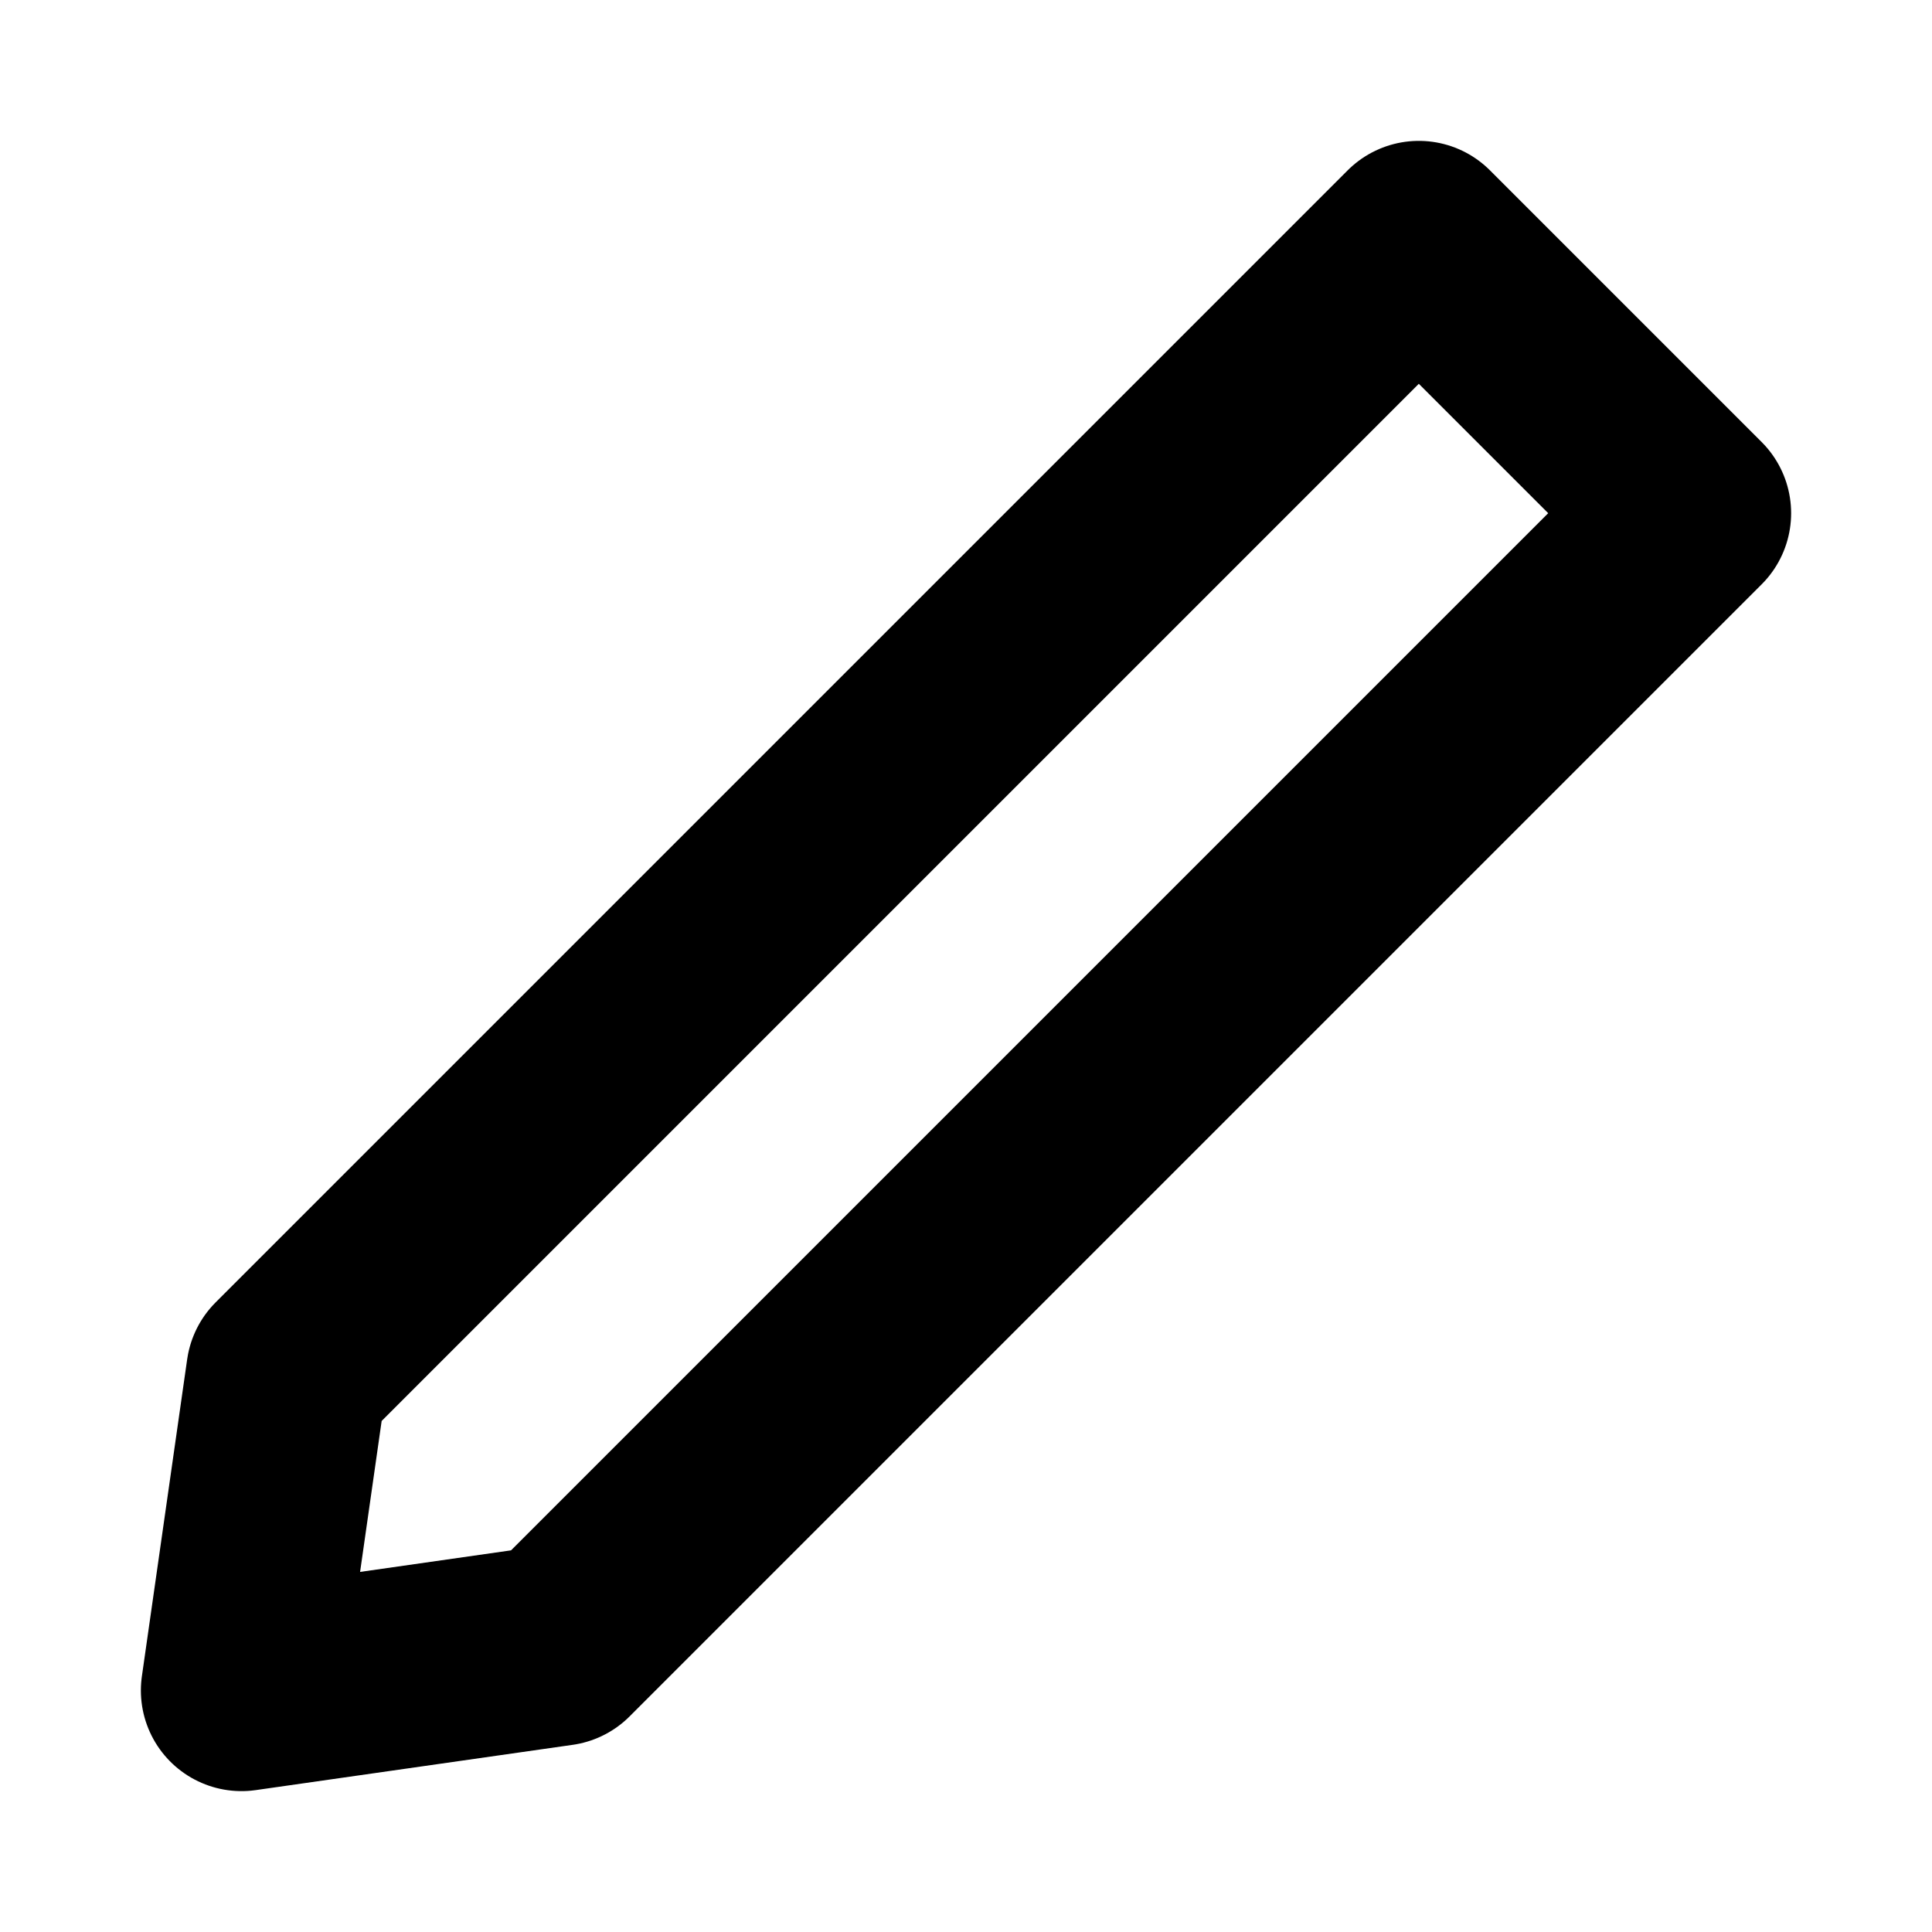
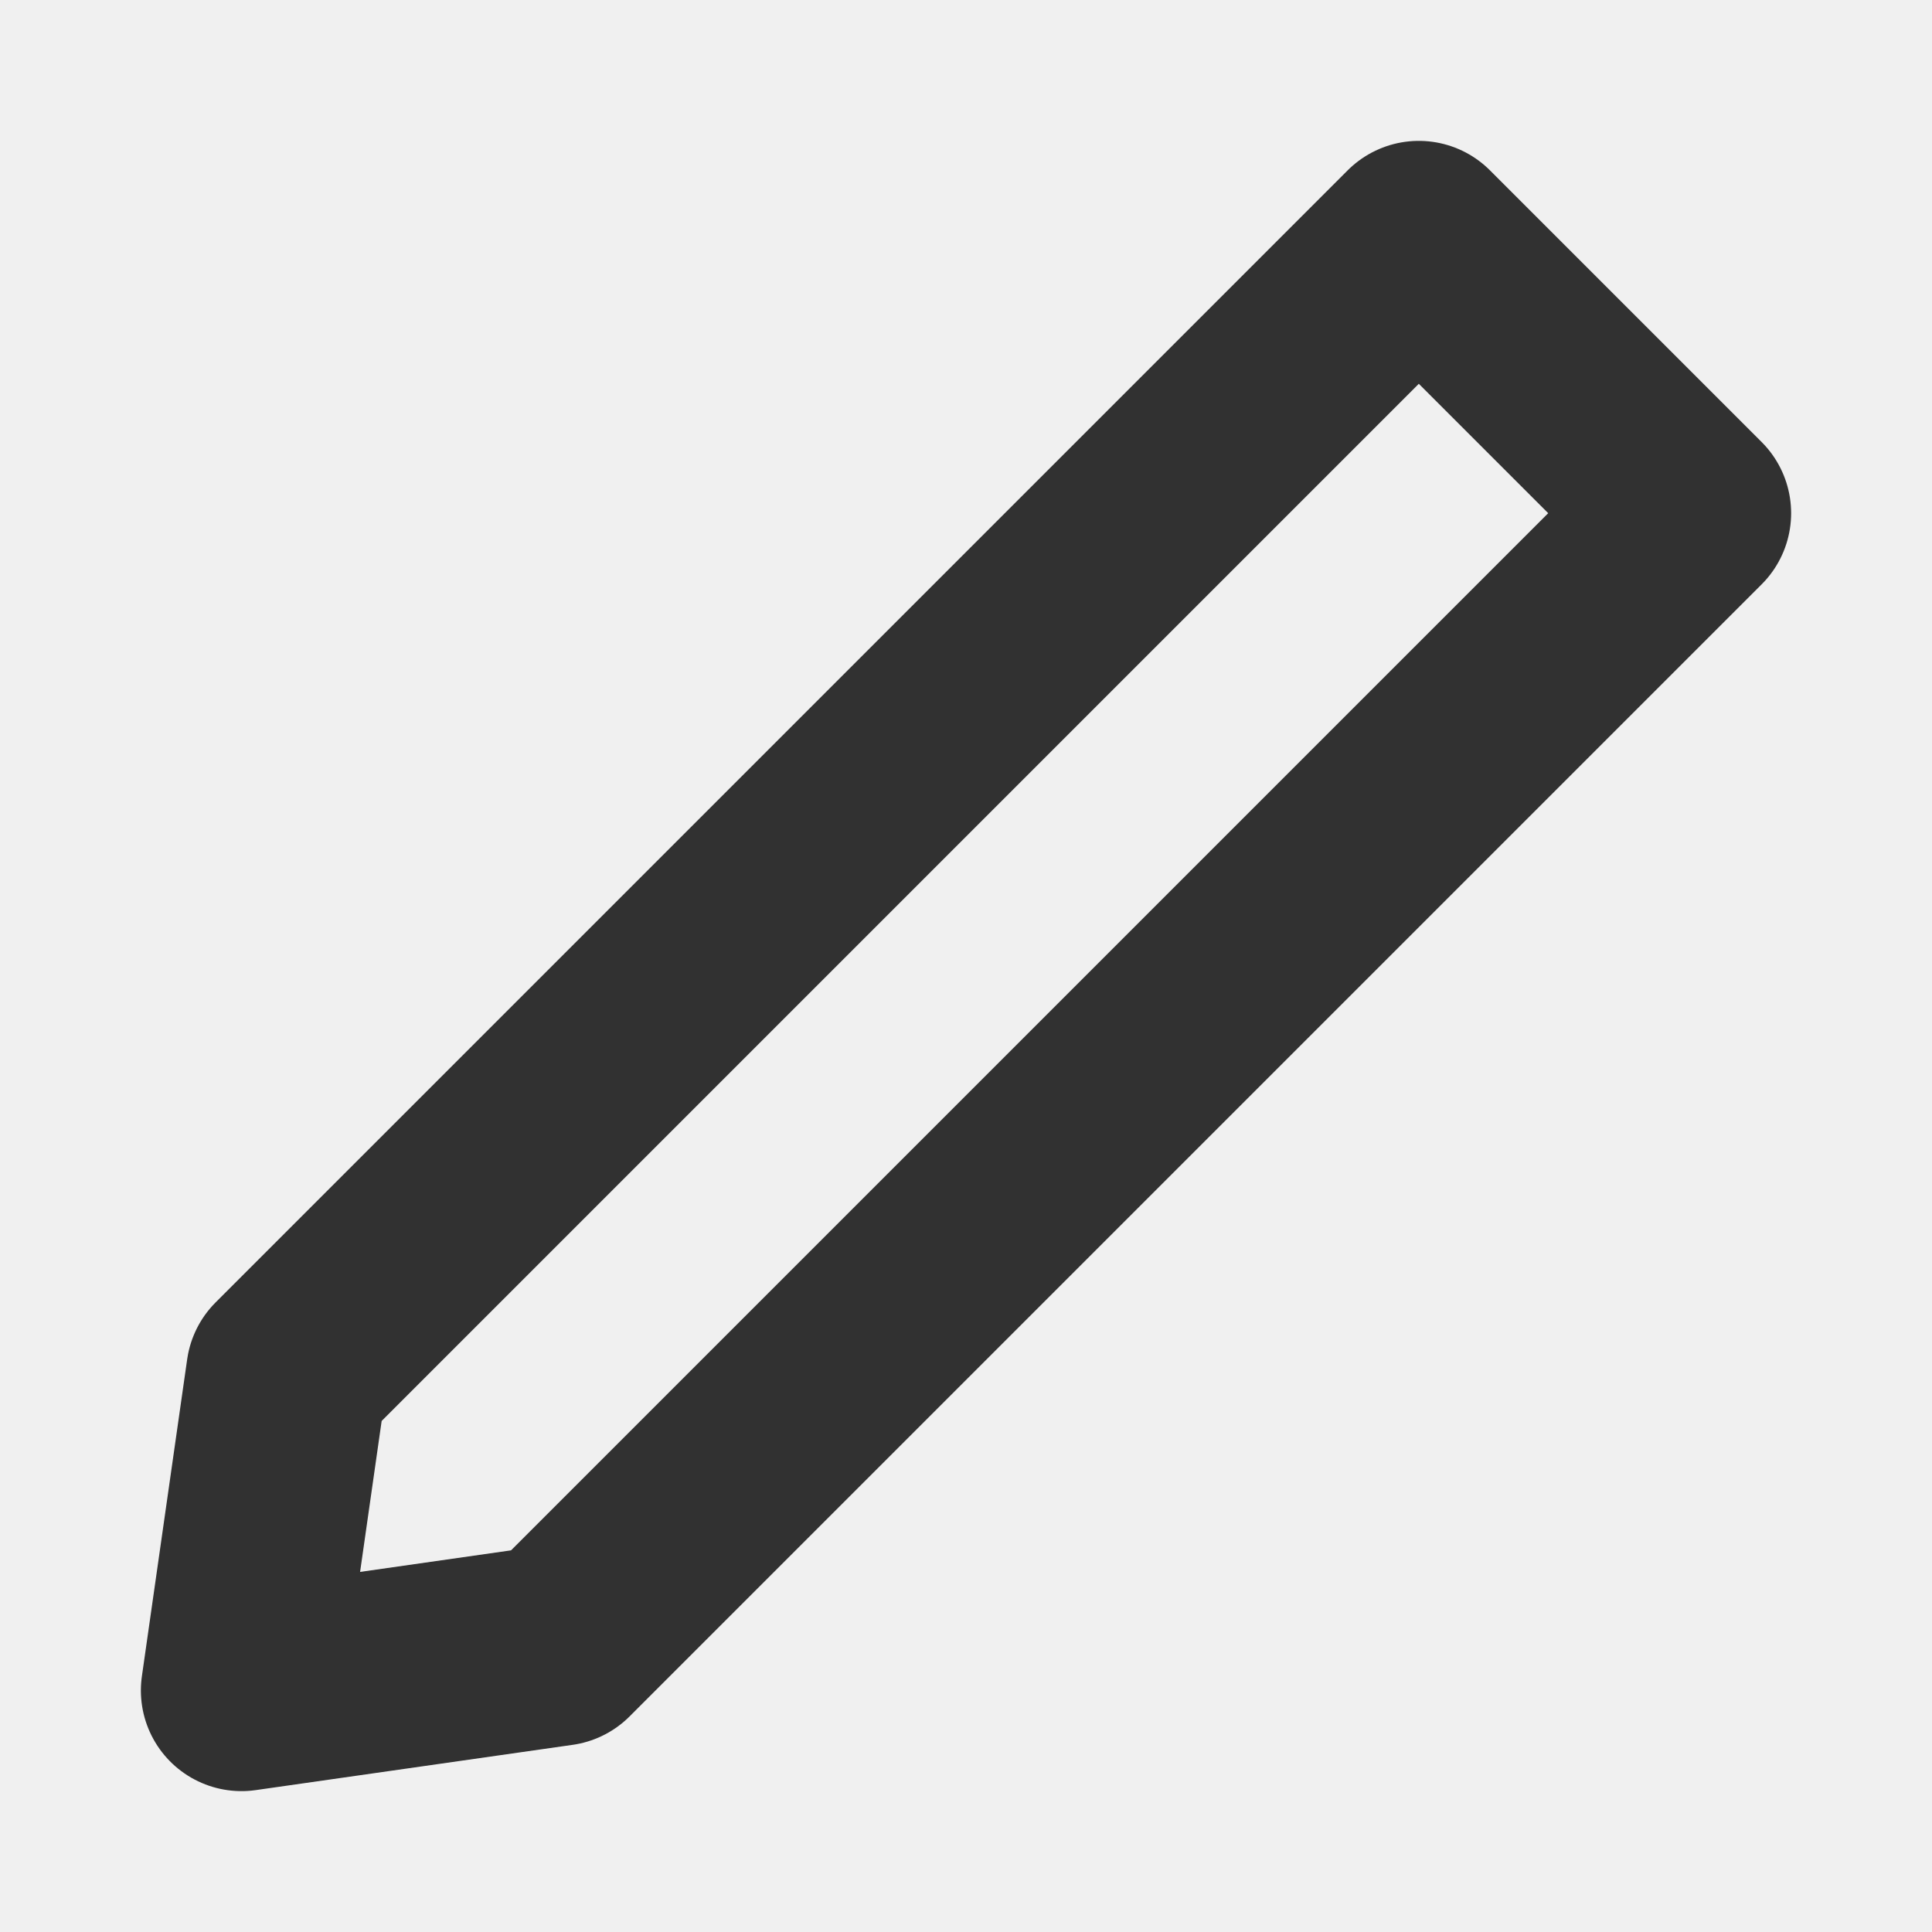
<svg xmlns="http://www.w3.org/2000/svg" width="48" height="48" viewBox="0 0 48 48" fill="none">
-   <rect width="48" height="48" fill="white" />
-   <path d="M42 12.75L13.875 40.875L6 42L7.125 34.125L35.25 6L42 12.75Z" stroke="black" stroke-width="5" stroke-linecap="round" stroke-linejoin="round" />
+   <path d="M42 12.75L13.875 40.875L6 42L7.125 34.125L35.25 6L42 12.75Z" stroke="#313131" stroke-width="5" stroke-linecap="round" stroke-linejoin="round" />
</svg>
